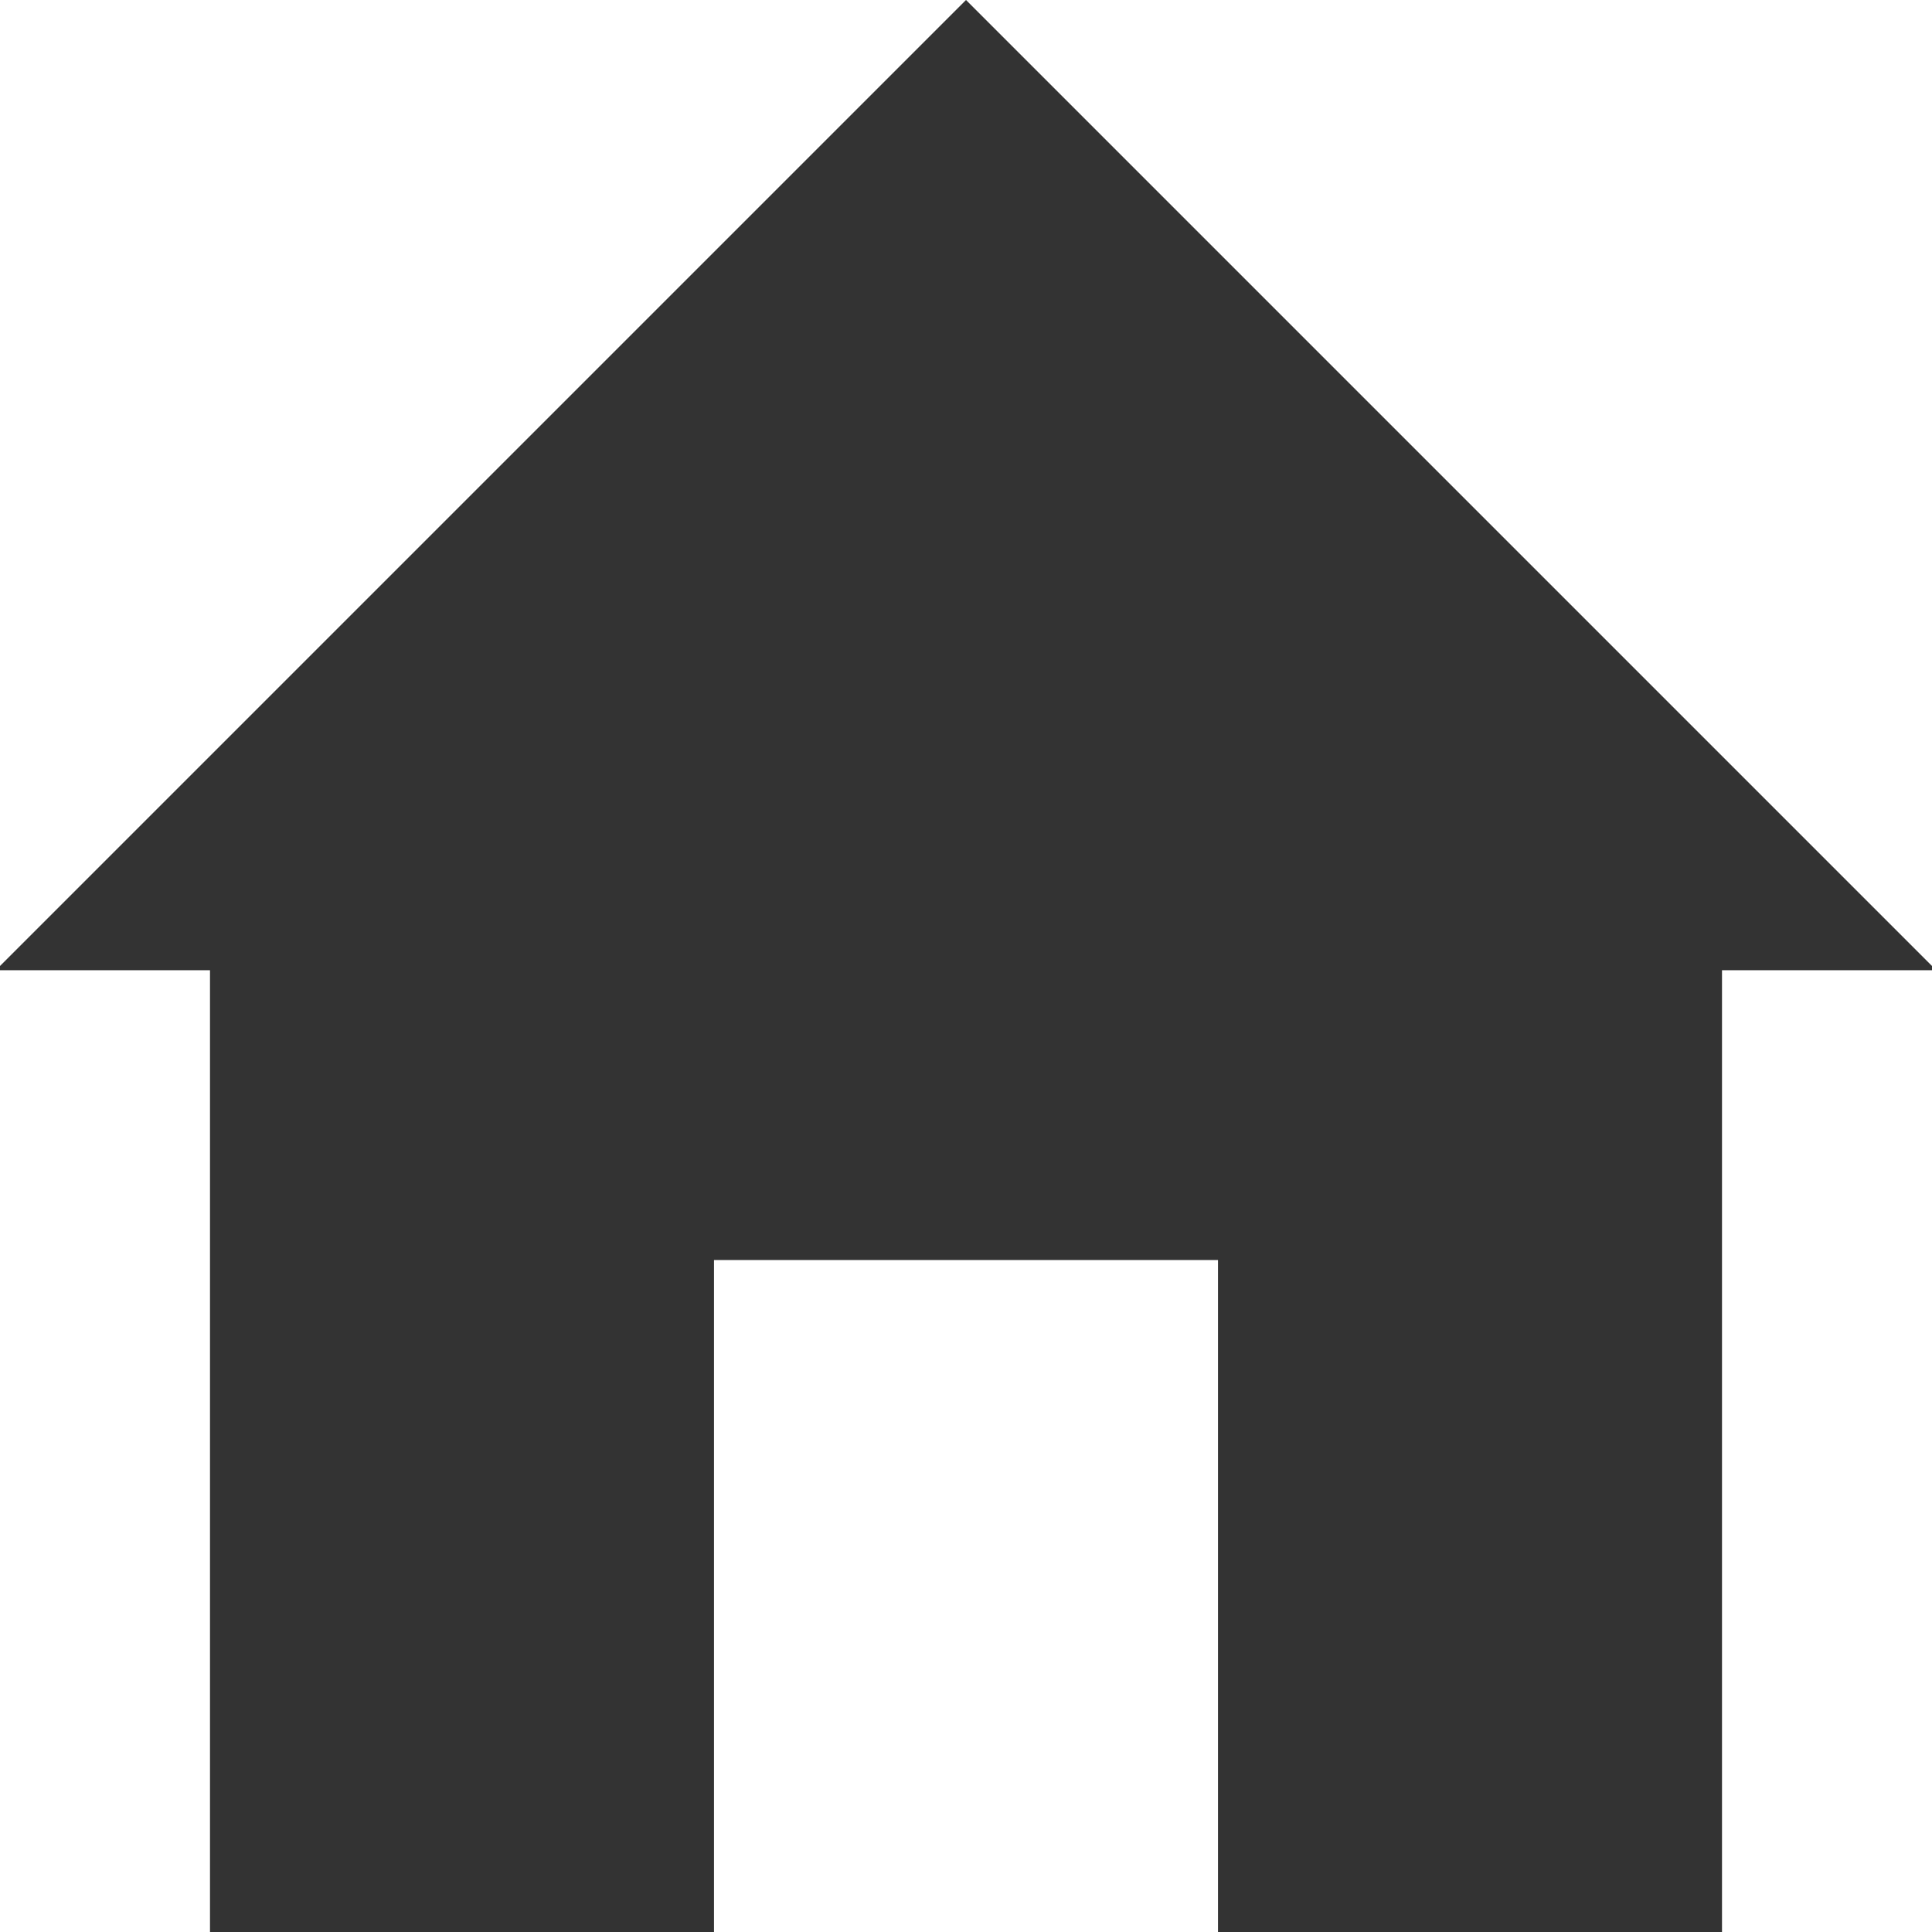
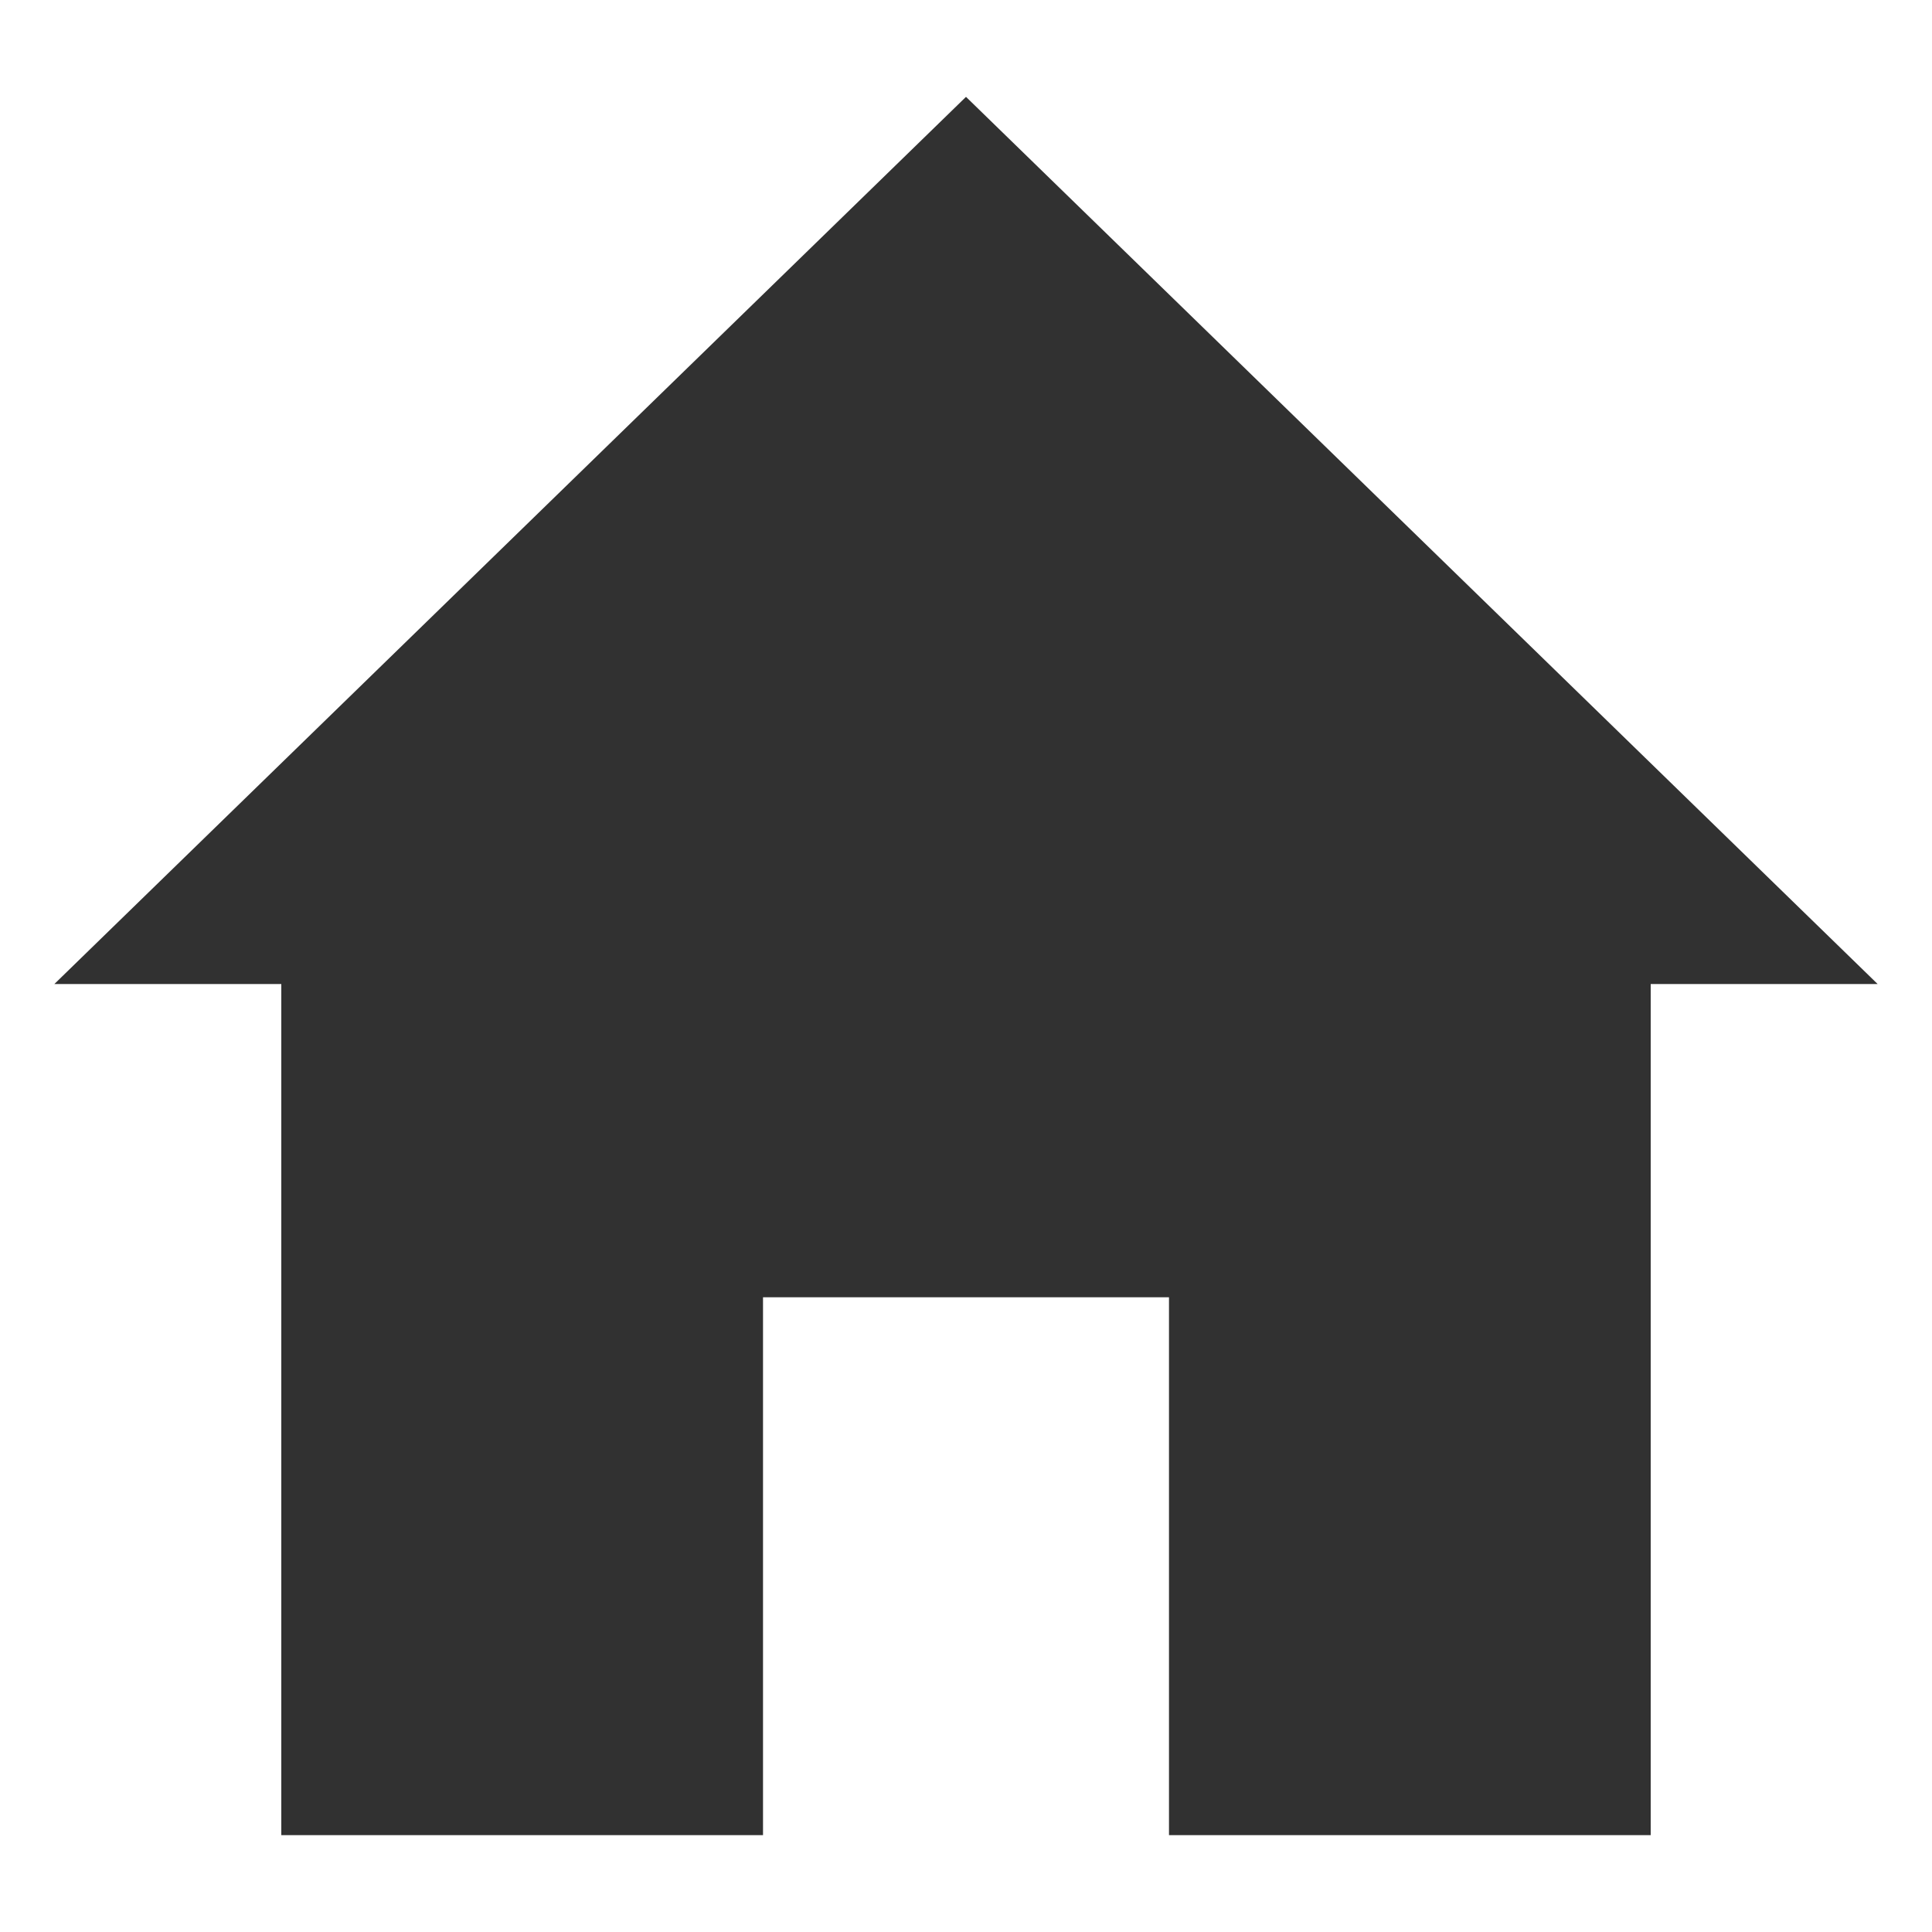
- <svg xmlns="http://www.w3.org/2000/svg" version="1.1" id="Layer_1" x="0px" y="0px" viewBox="0 0 512 512" style="enable-background:new 0 0 512 512;" xml:space="preserve">
-   <polygon style="fill:#333;" points="0,256 0,257.113 55.652,257.113 55.652,512 189.217,512 189.217,333.913 256,333.913   278.261,166.957 256,0 " />
-   <polygon style="fill:#333;" points="256,0 256,333.913 322.783,333.913 322.783,512 456.348,512 456.348,257.113 512,257.113   512,256 " />
-   <g>
- </g>
-   <g>
- </g>
-   <g>
- </g>
-   <g>
- </g>
-   <g>
- </g>
-   <g>
- </g>
-   <g>
- </g>
-   <g>
- </g>
-   <g>
- </g>
-   <g>
- </g>
-   <g>
- </g>
-   <g>
- </g>
-   <g>
- </g>
-   <g>
- </g>
-   <g>
- </g>
+ <svg xmlns="http://www.w3.org/2000/svg" id="Layer_1" data-name="Layer 1" viewBox="0 0 150 150">
+   <defs>
+     <style>.cls-1{fill:#313131;}</style>
+   </defs>
+   <polygon class="cls-1" points="75 7.52 4.22 76.4 21.84 76.4 21.84 142.48 59.24 142.48 59.24 100.72 90.76 100.72 90.76 142.48 128.16 142.48 128.16 76.4 145.78 76.4 75 7.52" />
</svg>
